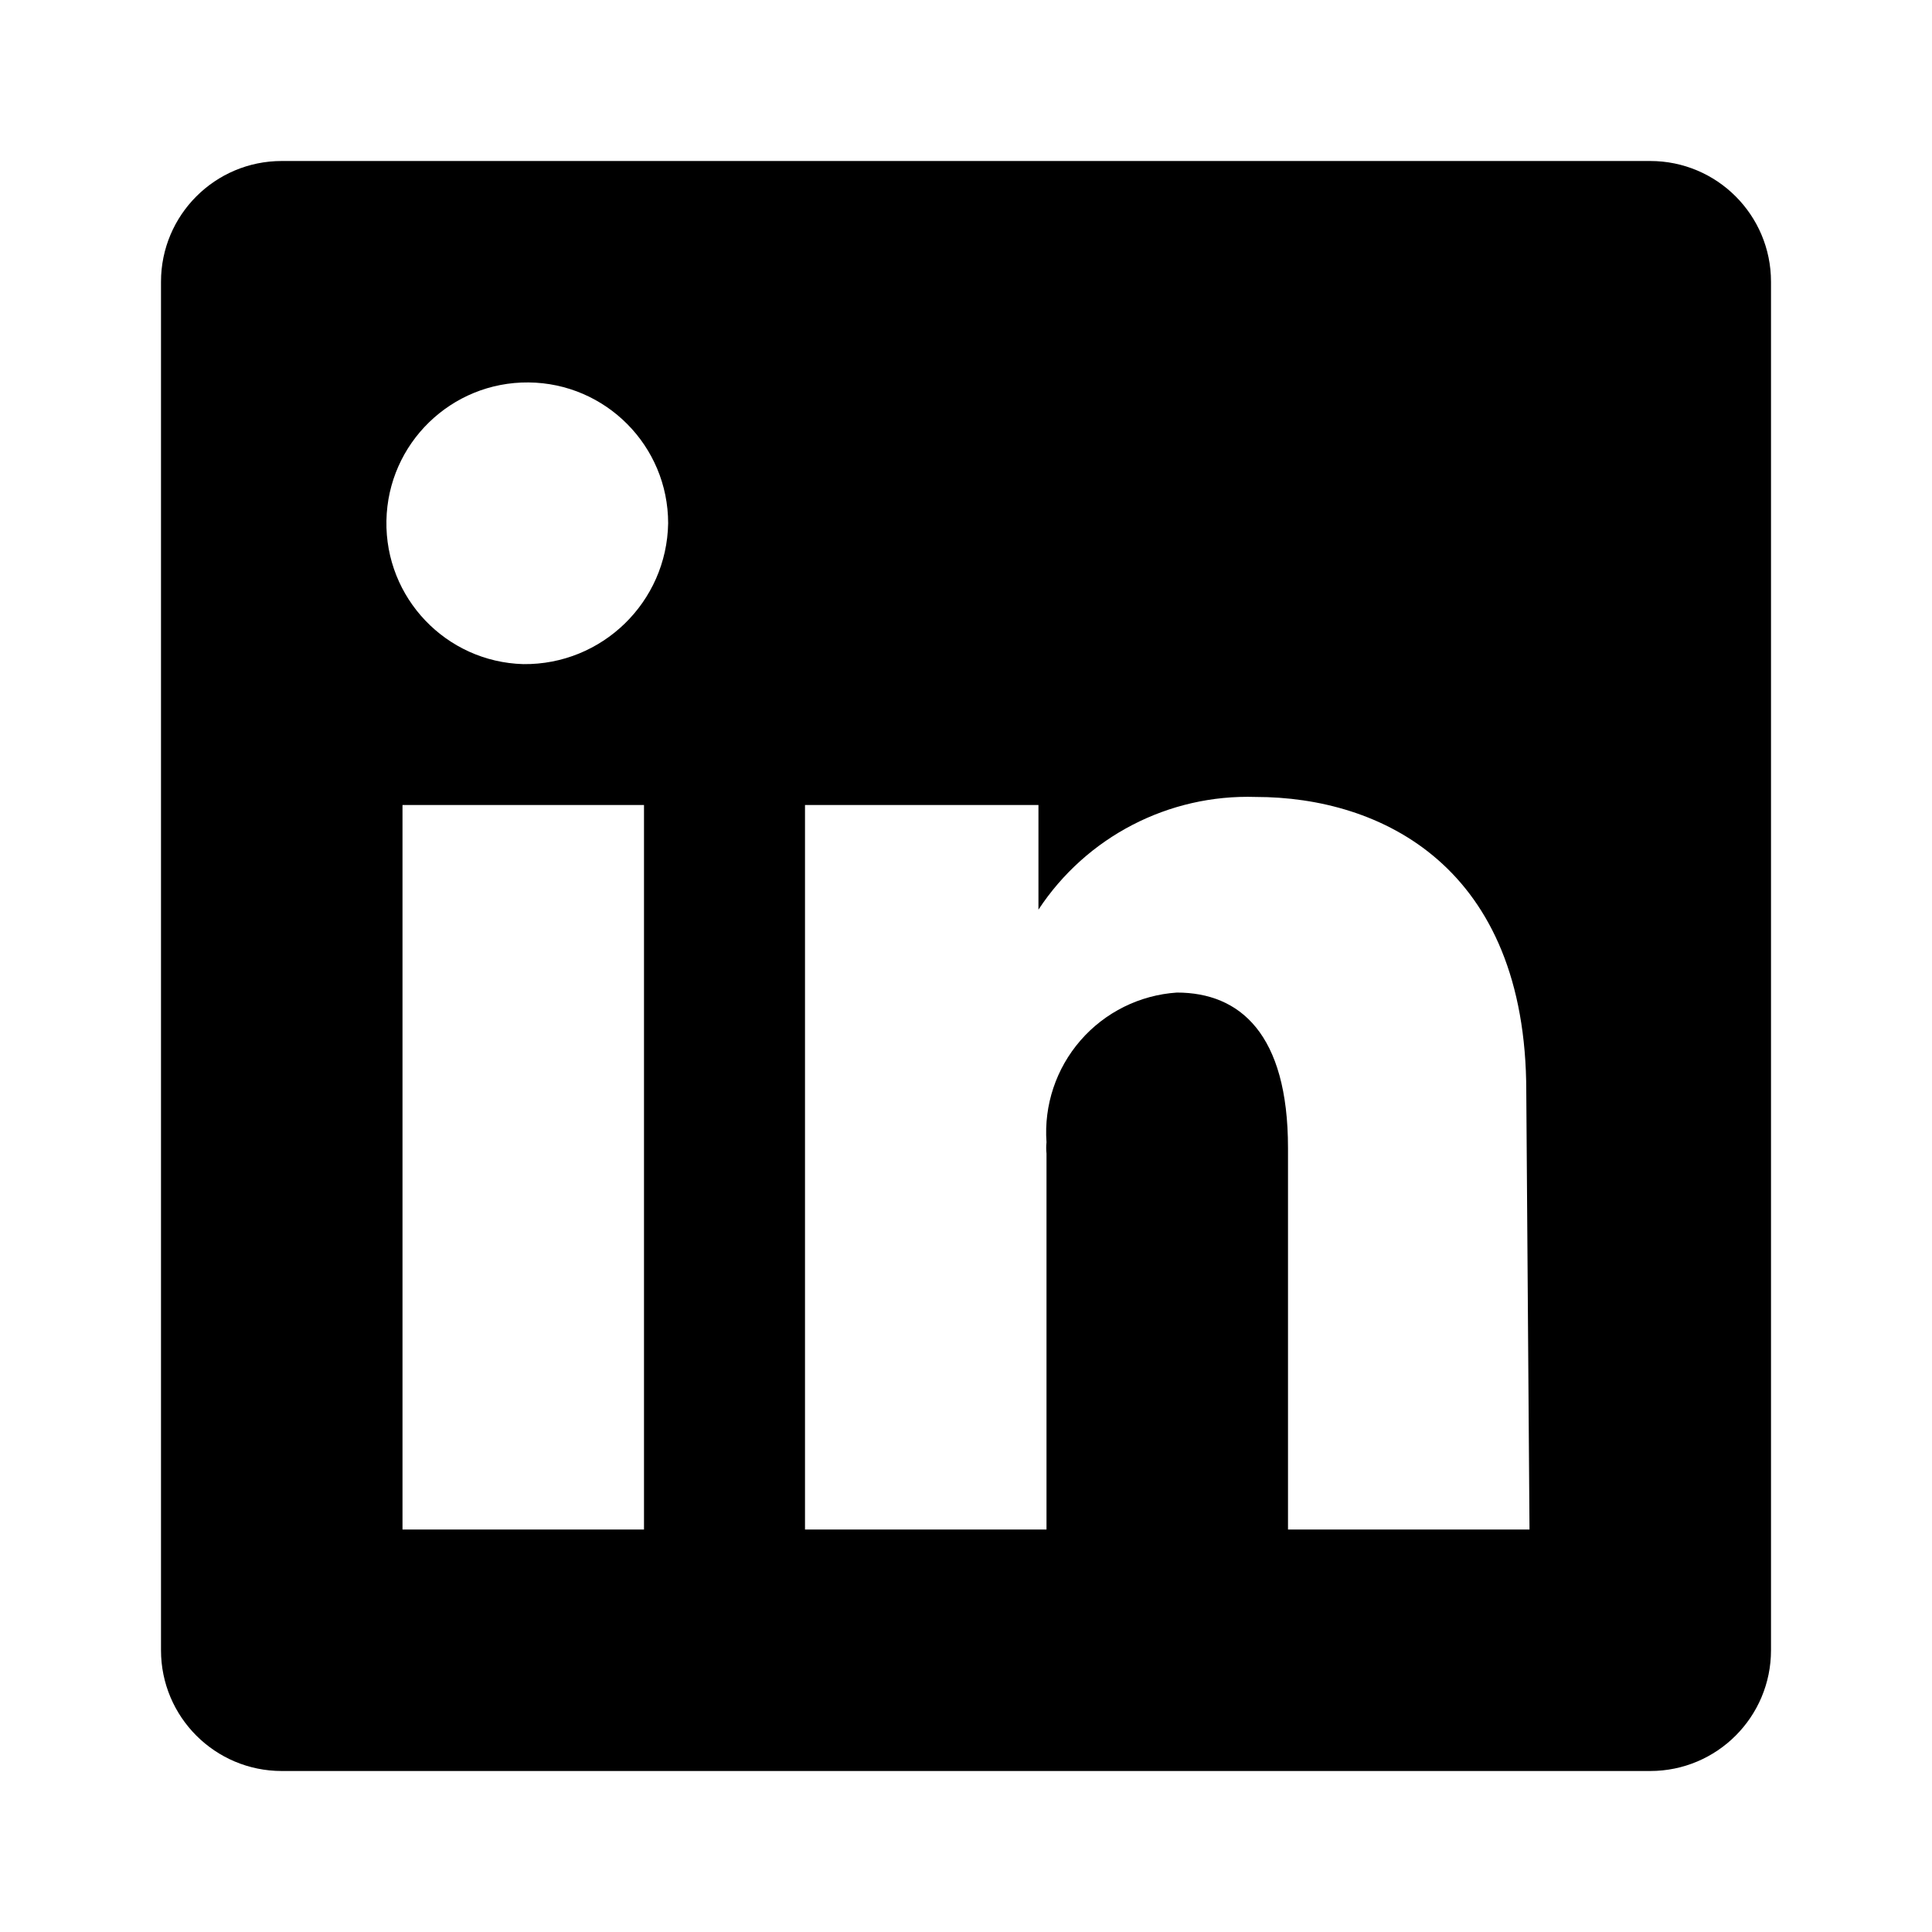
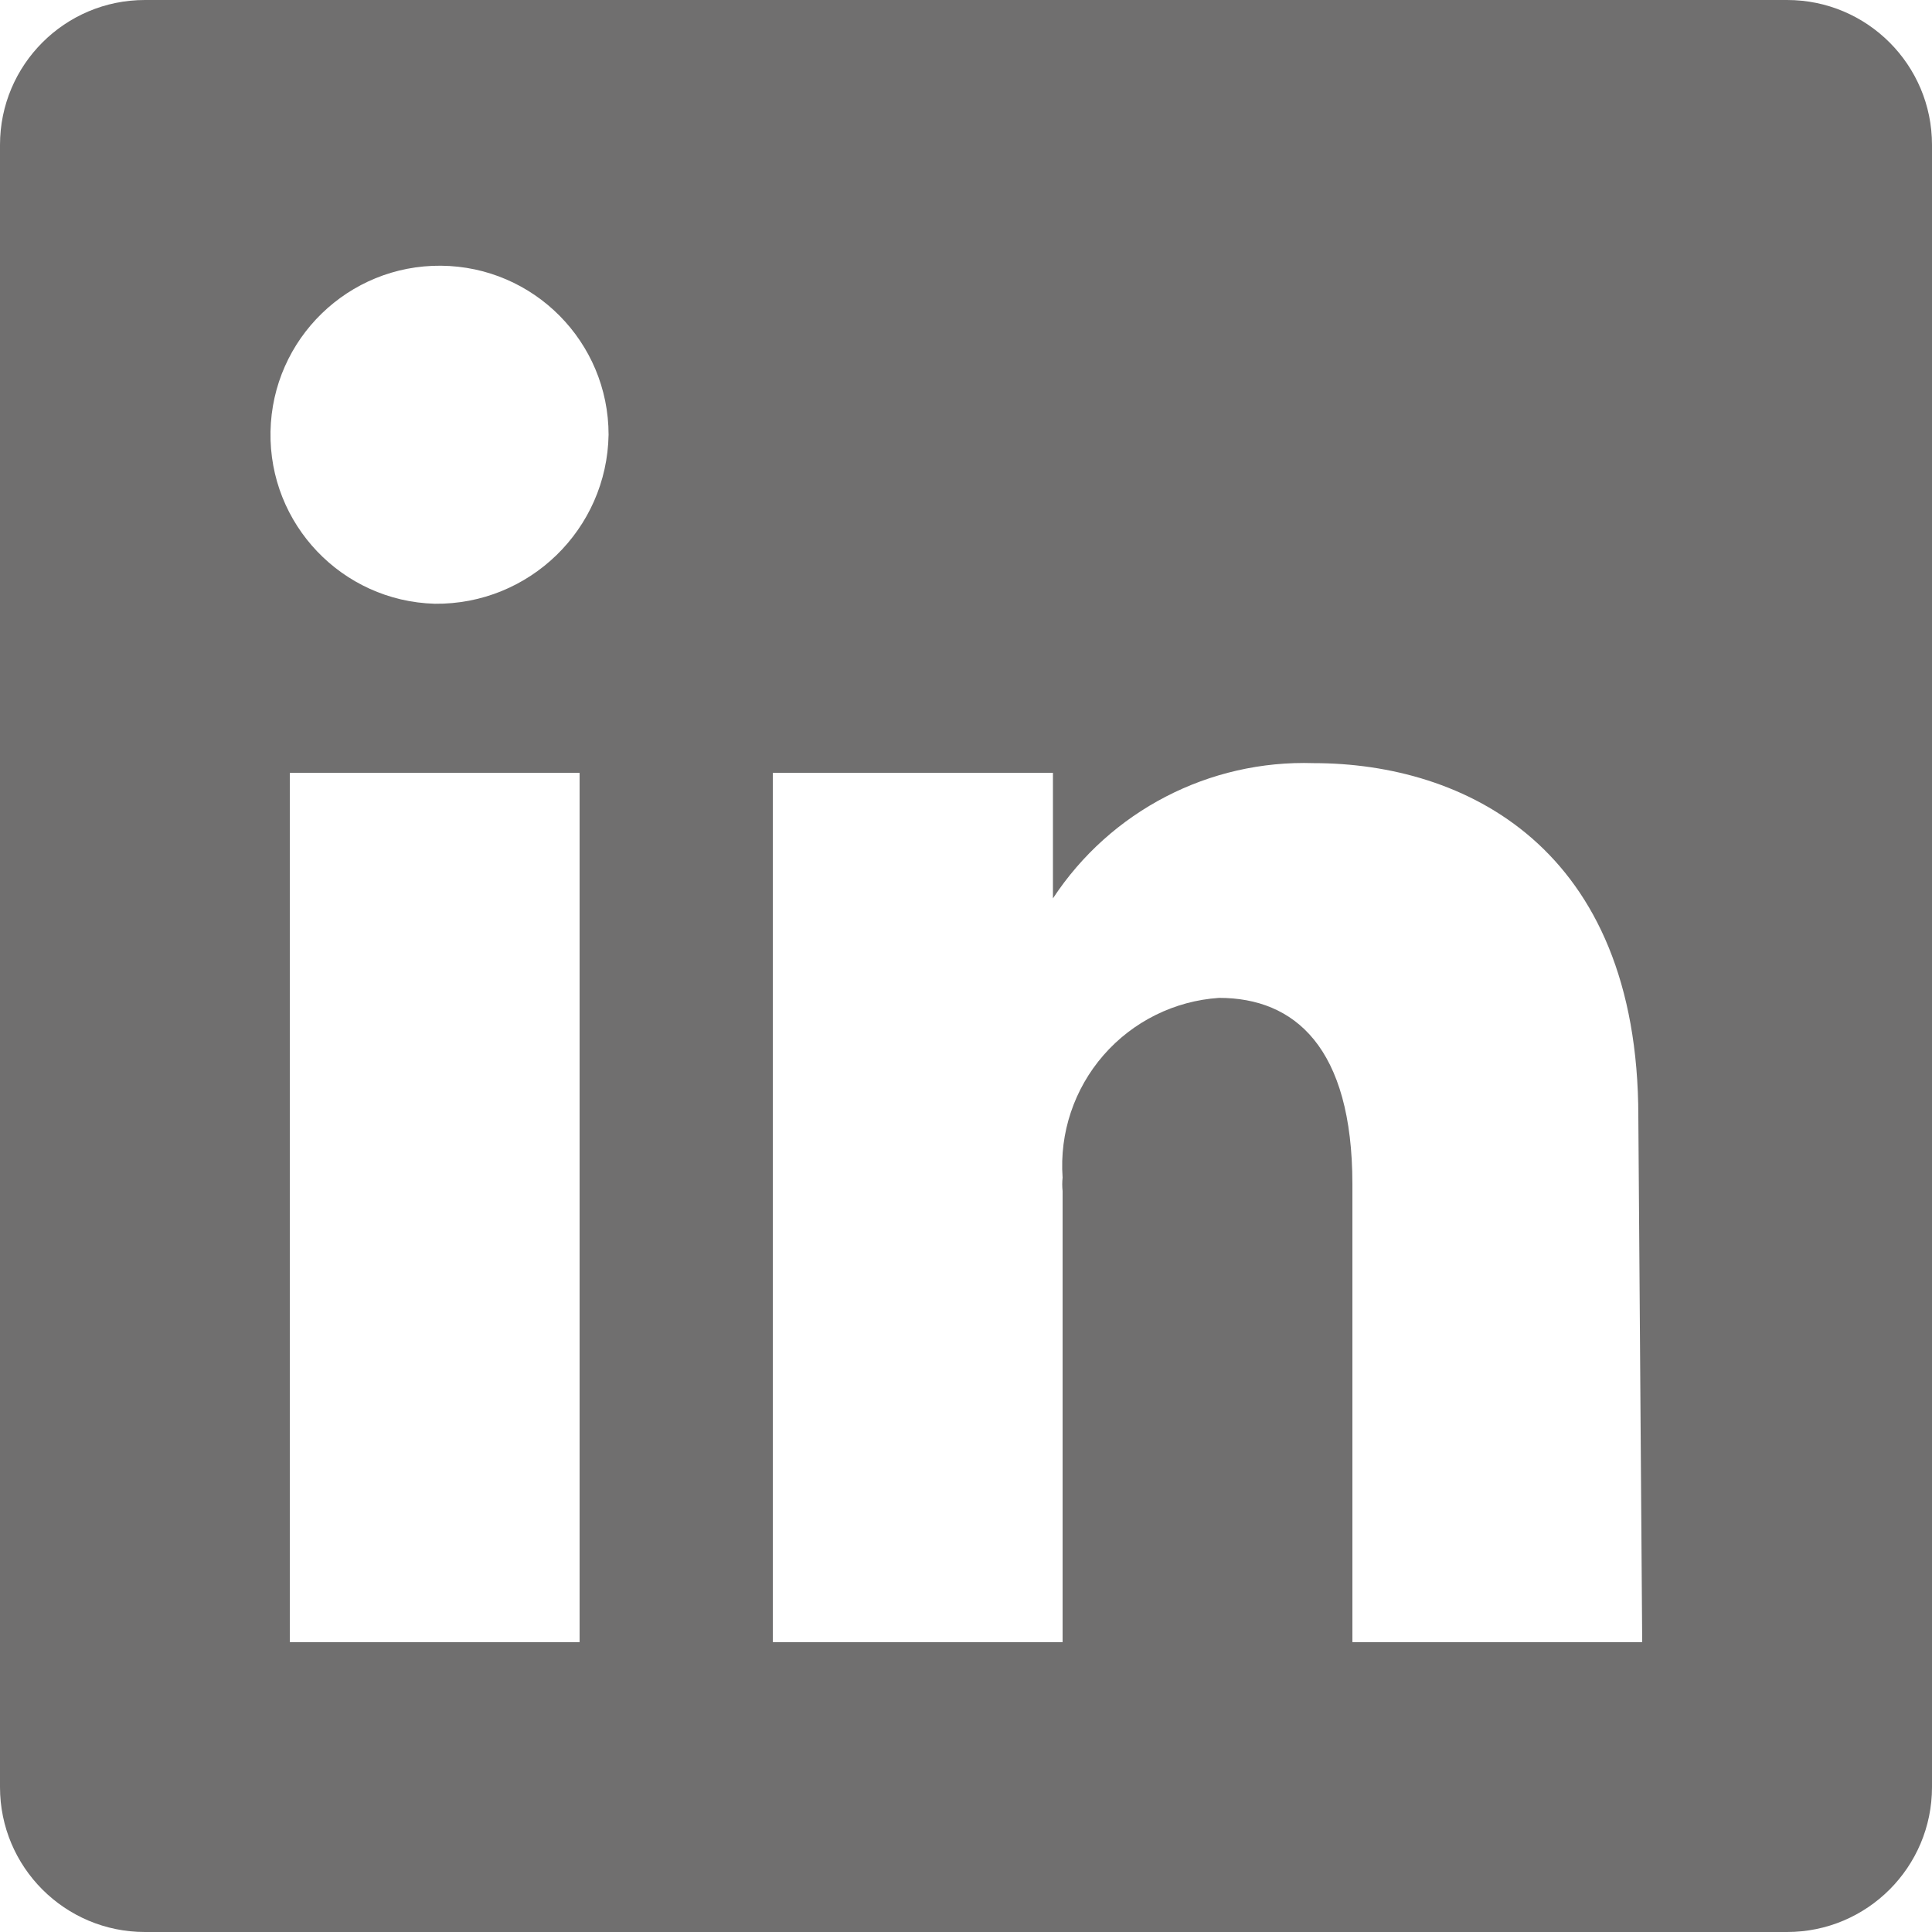
- <svg xmlns="http://www.w3.org/2000/svg" viewBox="0 0 24 24" data-supported-dps="24x24" fill="currentColor" class="mercado-match" width="24" height="24" focusable="false">
-   <path d="M20.5 2h-17A1.5 1.5 0 002 3.5v17A1.5 1.5 0 003.5 22h17a1.5 1.5 0 001.5-1.5v-17A1.5 1.5 0 0020.5 2zM8 19H5v-9h3zM6.5 8.25A1.75 1.75 0 118.3 6.5a1.78 1.78 0 01-1.8 1.75zM19 19h-3v-4.74c0-1.42-.6-1.93-1.38-1.93A1.74 1.74 0 0013 14.19a.66.66 0 000 .14V19h-3v-9h2.9v1.3a3.11 3.11 0 012.7-1.4c1.55 0 3.36.86 3.36 3.66z" />
+ <svg xmlns="http://www.w3.org/2000/svg" viewBox="0 0 24 24" data-supported-dps="24x24" fill="currentColor" class="mercado-match" width="24" height="24" focusable="false" version="1.1" id="svg1">
+   <defs id="defs1" />
+   <path d="M 22.2,0 H 1.8 A 1.8,1.8 0 0 0 0,1.8 V 22.2 A 1.8,1.8 0 0 0 1.8,24 H 22.2 A 1.8,1.8 0 0 0 24,22.2 V 1.8 A 1.8,1.8 0 0 0 22.2,0 Z M 7.2,20.4 H 3.6 V 9.6 H 7.2 Z M 5.4,7.5 A 2.1,2.1 0 1 1 7.56,5.4 2.136,2.136 0 0 1 5.4,7.5 Z m 15,12.9 h -3.6 v -5.688 c 0,-1.704 -0.72,-2.316 -1.656,-2.316 a 2.088,2.088 0 0 0 -1.944,2.232 0.792,0.792 0 0 0 0,0.168 V 20.4 H 9.6 V 9.6 h 3.48 v 1.56 a 3.732,3.732 0 0 1 3.24,-1.68 c 1.86,0 4.032,1.032 4.032,4.392 z" id="path1" style="stroke-width:1.2;fill:#706f6f;fill-opacity:1" />
</svg>
